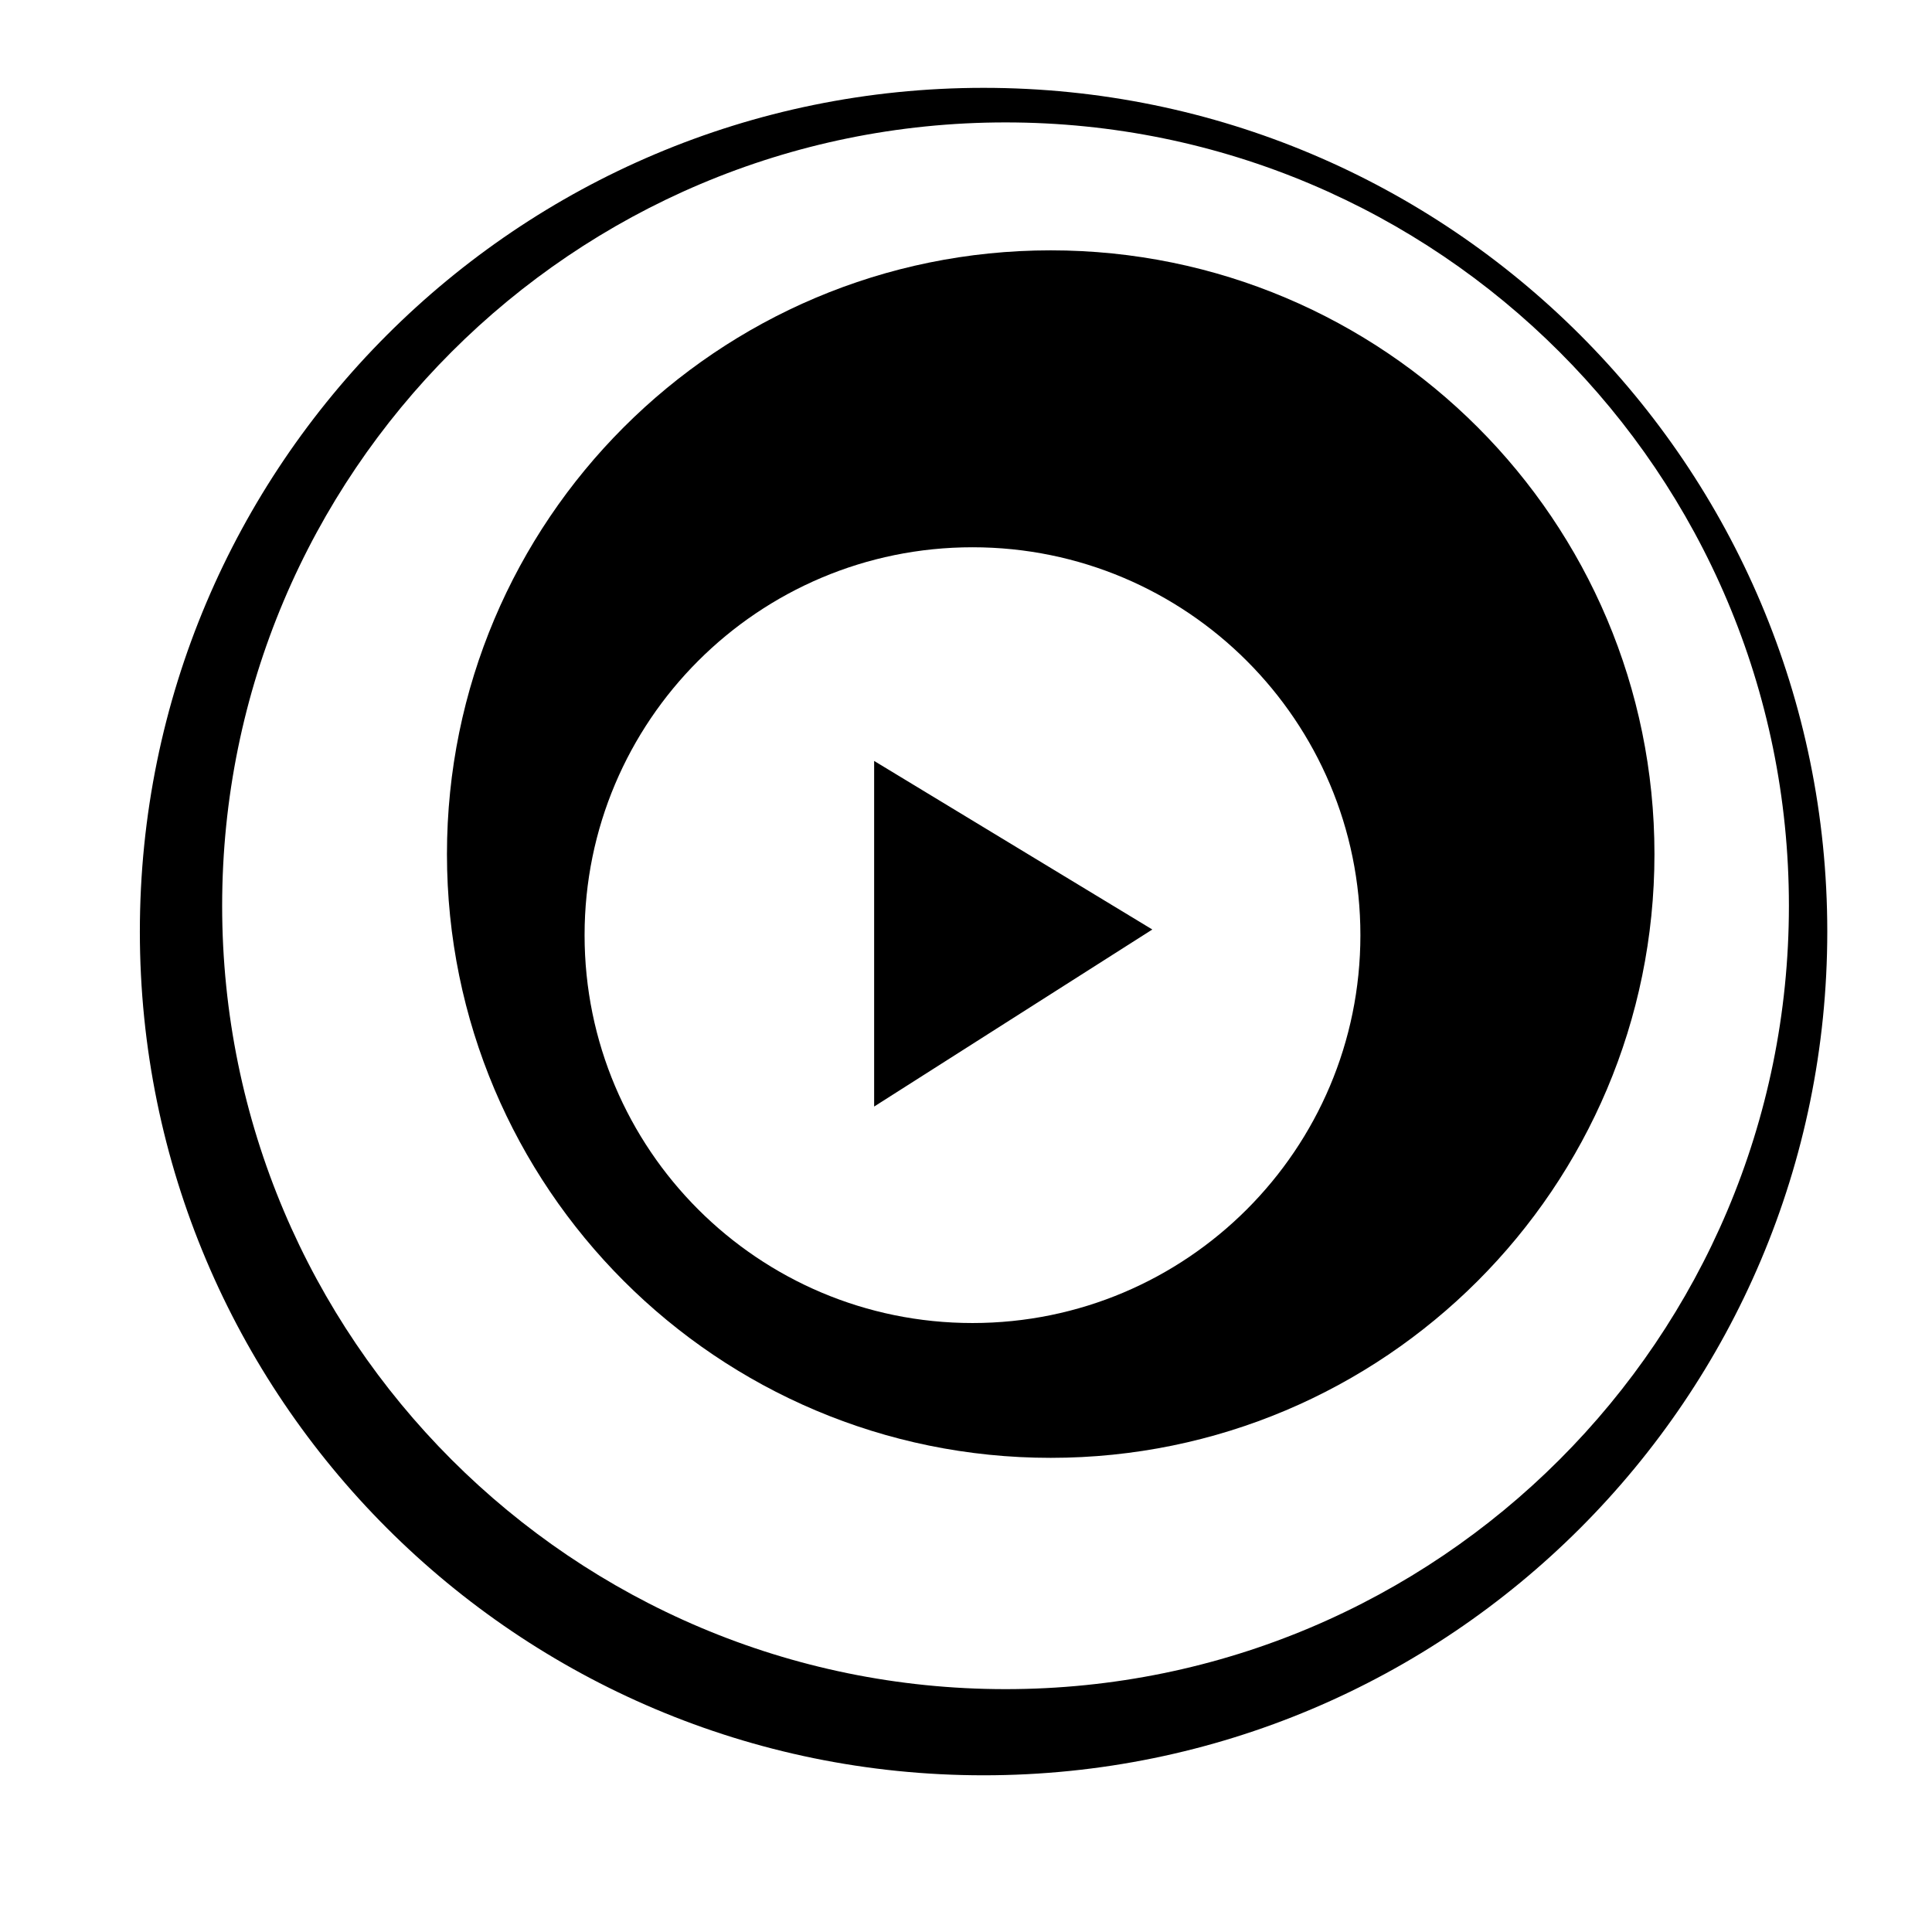
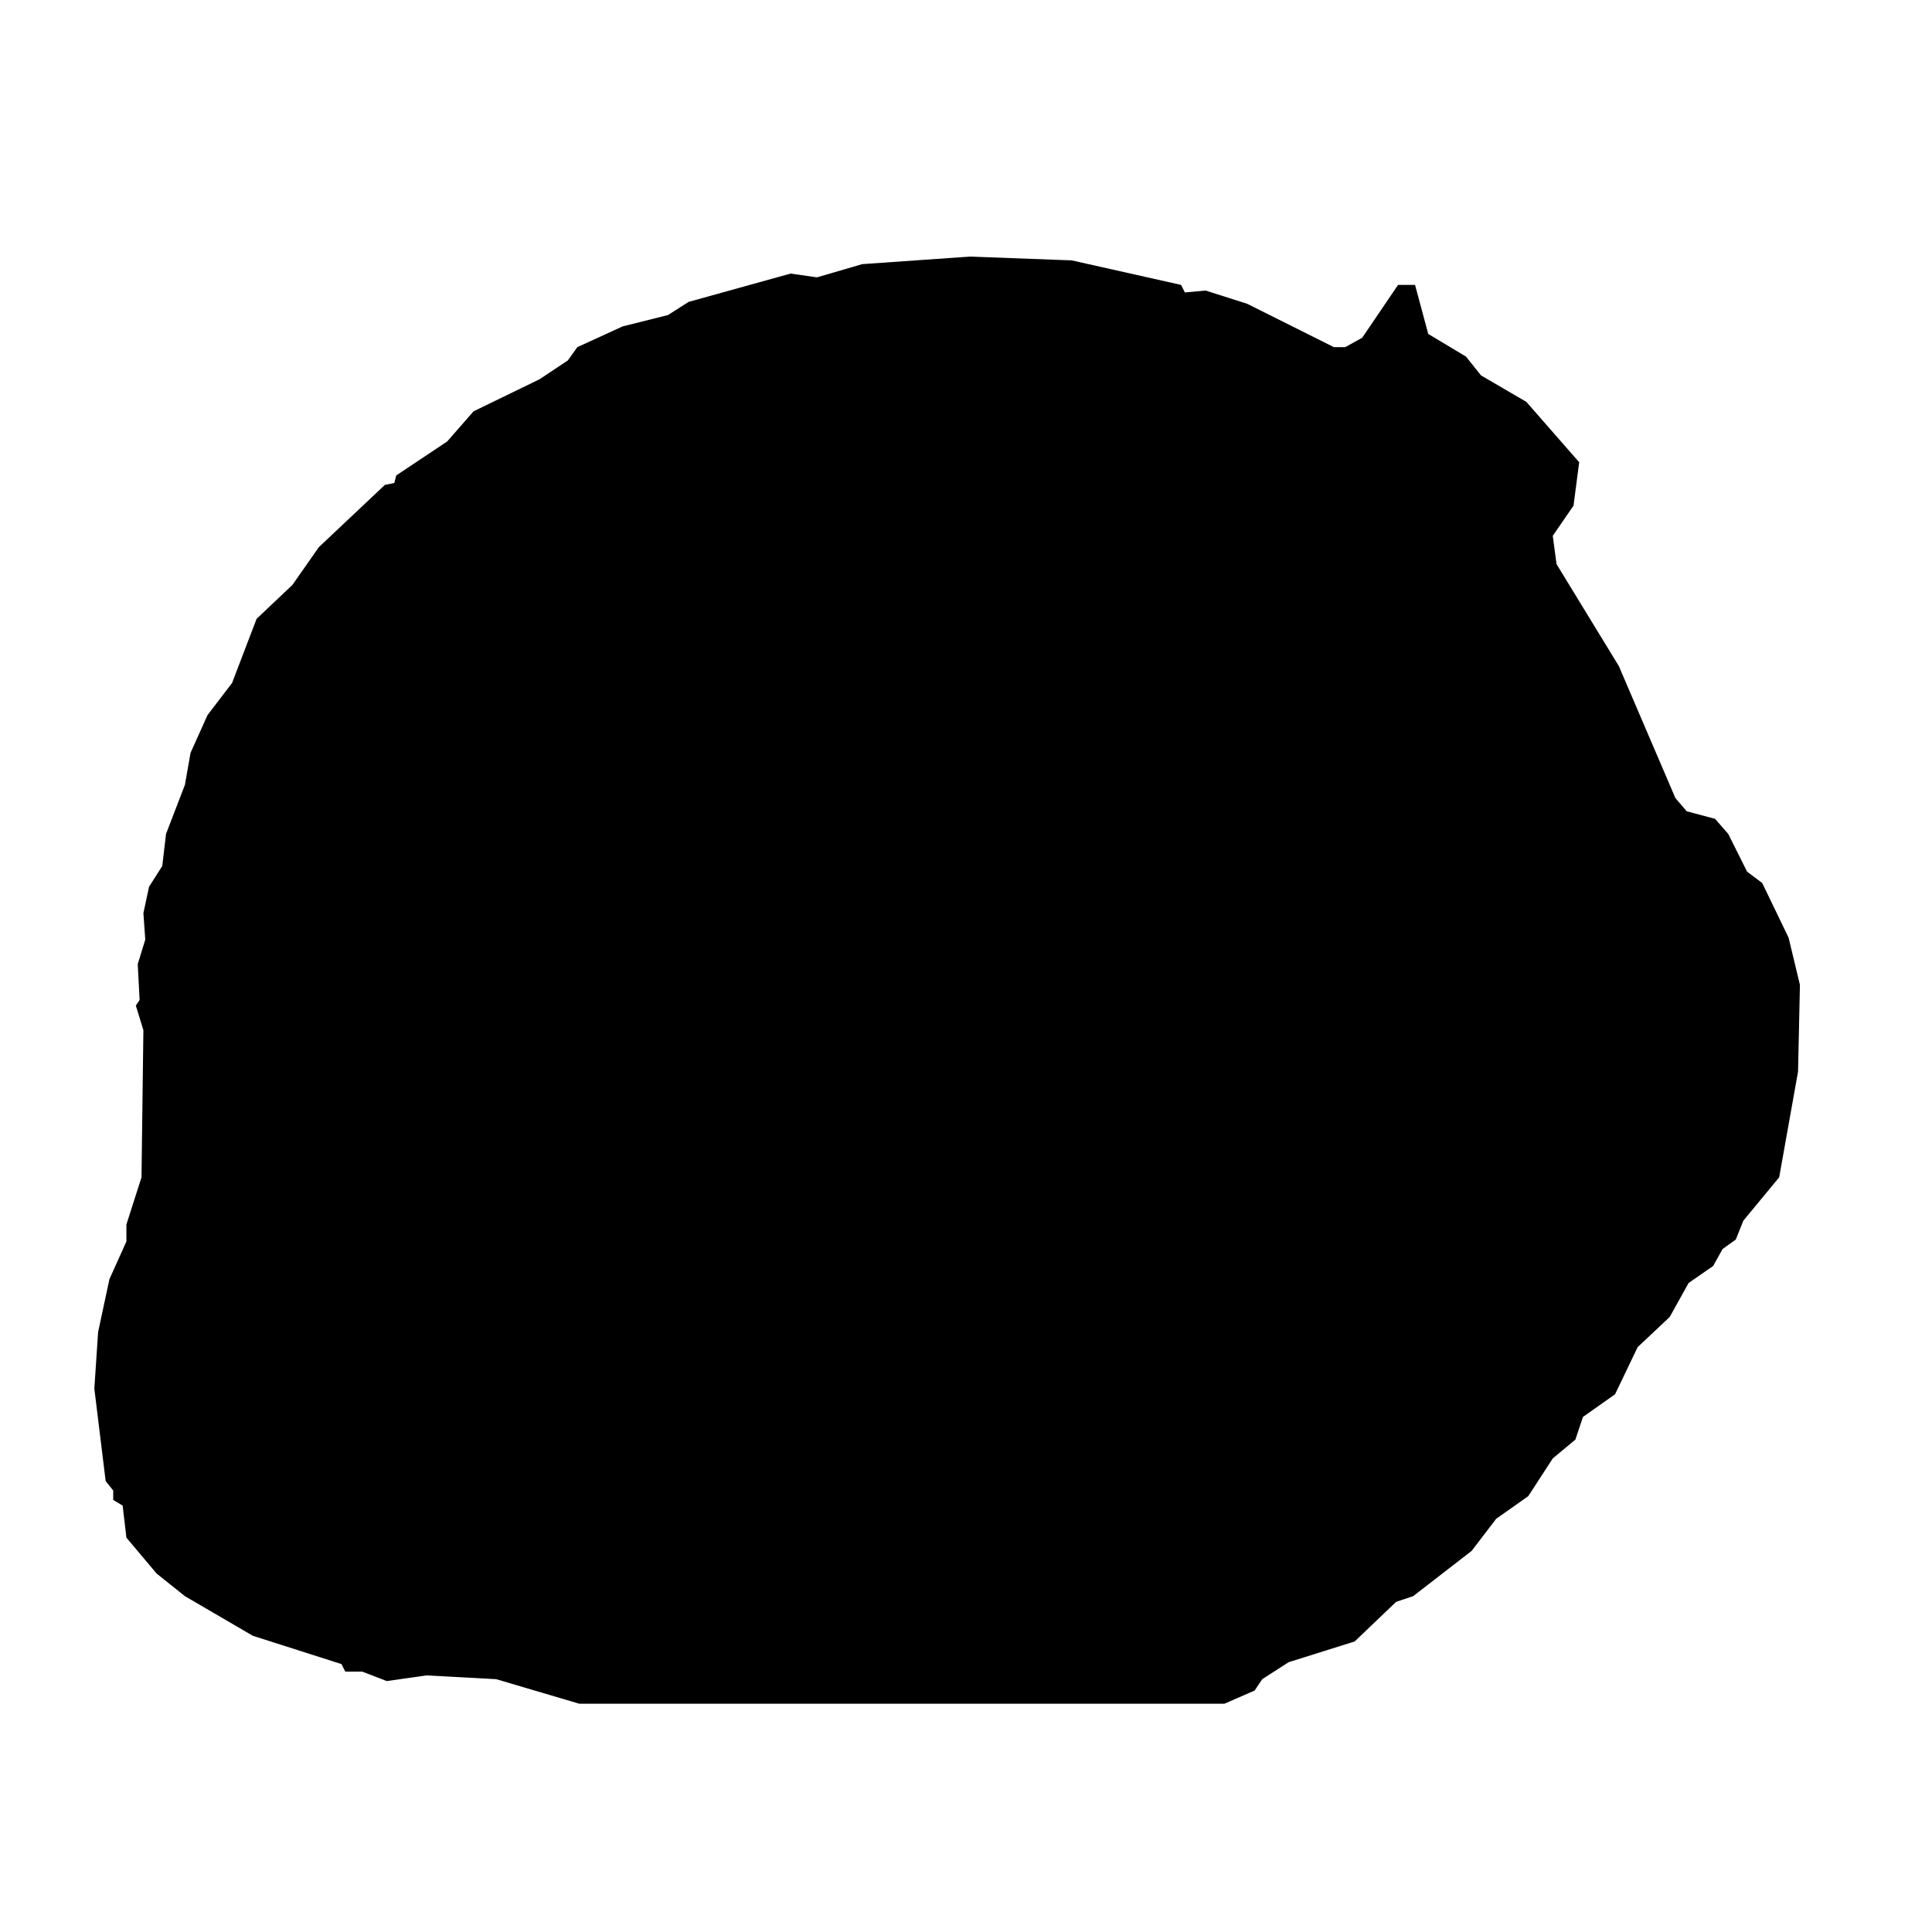
- <svg xmlns="http://www.w3.org/2000/svg" width="64" height="64" viewBox="0 0 64 64" id="svg2" version="1.1">
-   <defs id="defs4" />
-   <g id="layer1" transform="translate(0,-988.3622)">
-     <path style="opacity:1;fill:#000000;fill-opacity:1;fill-rule:nonzero;stroke:none;stroke-width:0.102;stroke-linecap:round;stroke-linejoin:bevel;stroke-miterlimit:1;stroke-dasharray:none;stroke-dashoffset:0;stroke-opacity:0.992" d="M 32.582 2.91 A 27.949 27.949 0 0 0 4.633 30.859 A 27.949 27.949 0 0 0 32.582 58.809 A 27.949 27.949 0 0 0 60.531 30.859 A 27.949 27.949 0 0 0 32.582 2.91 z M 33.309 4.055 A 25.951 25.951 0 0 1 59.26 30.006 A 25.951 25.951 0 0 1 33.309 55.955 A 25.951 25.951 0 0 1 7.359 30.006 A 25.951 25.951 0 0 1 33.309 4.055 z " transform="translate(0,988.3622)" id="path4380" />
-     <path id="path4412" transform="translate(0,988.3622)" style="fill:#000000;fill-opacity:1;fill-rule:evenodd;stroke:none;stroke-width:0.1;stroke-linecap:butt;stroke-linejoin:miter;stroke-miterlimit:4;stroke-dasharray:none;stroke-opacity:1" d="m 32.215,18.129 a 12.849,12.849 0 0 0 -12.85,12.85 12.849,12.849 0 0 0 12.85,12.848 12.849,12.849 0 0 0 12.85,-12.848 12.849,12.849 0 0 0 -12.85,-12.85 z m -3.258,7.078 9.215,5.584 -9.215,5.865 0,-11.449 z M 54.806,28.293 a 20,20 0 0 1 -20,20 20,20 0 0 1 -20,-20 20,20 0 0 1 20,-20 20,20 0 0 1 20,20 z" />
-   </g>
+ <svg xmlns="http://www.w3.org/2000/svg" viewBox="0 0 1024 1024">
+   <path fill="currentColor" fill-rule="evenodd" d="M 750.0,151.0 L 741.0,151.0 L 722.0,179.0 L 713.0,184.0 L 707.0,184.0 L 661.0,161.0 L 639.0,154.0 L 628.0,155.0 L 626.0,151.0 L 568.0,138.0 L 514.0,136.0 L 457.0,140.0 L 433.0,147.0 L 419.0,145.0 L 365.0,160.0 L 354.0,167.0 L 330.0,173.0 L 306.0,184.0 L 301.0,191.0 L 286.0,201.0 L 251.0,218.0 L 237.0,234.0 L 210.0,252.0 L 209.0,256.0 L 204.0,257.0 L 169.0,290.0 L 155.0,310.0 L 136.0,328.0 L 123.0,362.0 L 110.0,379.0 L 101.0,399.0 L 98.0,416.0 L 88.0,442.0 L 86.0,459.0 L 79.0,470.0 L 76.0,484.0 L 77.0,498.0 L 73.0,511.0 L 74.0,530.0 L 72.0,533.0 L 76.0,546.0 L 75.0,624.0 L 67.0,649.0 L 67.0,658.0 L 58.0,678.0 L 52.0,706.0 L 50.0,736.0 L 56.0,785.0 L 60.0,790.0 L 60.0,795.0 L 65.0,798.0 L 67.0,815.0 L 83.0,834.0 L 98.0,846.0 L 134.0,867.0 L 181.0,882.0 L 183.0,886.0 L 192.0,886.0 L 205.0,891.0 L 226.0,888.0 L 263.0,890.0 L 307.0,903.0 L 649.0,903.0 L 665.0,896.0 L 669.0,890.0 L 683.0,881.0 L 718.0,870.0 L 740.0,849.0 L 749.0,846.0 L 780.0,822.0 L 793.0,805.0 L 810.0,793.0 L 823.0,773.0 L 835.0,763.0 L 839.0,751.0 L 856.0,739.0 L 868.0,714.0 L 885.0,698.0 L 895.0,680.0 L 908.0,671.0 L 913.0,662.0 L 920.0,657.0 L 924.0,647.0 L 943.0,624.0 L 953.0,568.0 L 954.0,522.0 L 948.0,497.0 L 934.0,468.0 L 926.0,462.0 L 916.0,442.0 L 909.0,434.0 L 894.0,430.0 L 888.0,423.0 L 858.0,353.0 L 825.0,299.0 L 823.0,284.0 L 834.0,268.0 L 837.0,245.0 L 809.0,213.0 L 785.0,199.0 L 777.0,189.0 L 757.0,177.0 Z" />
</svg>
